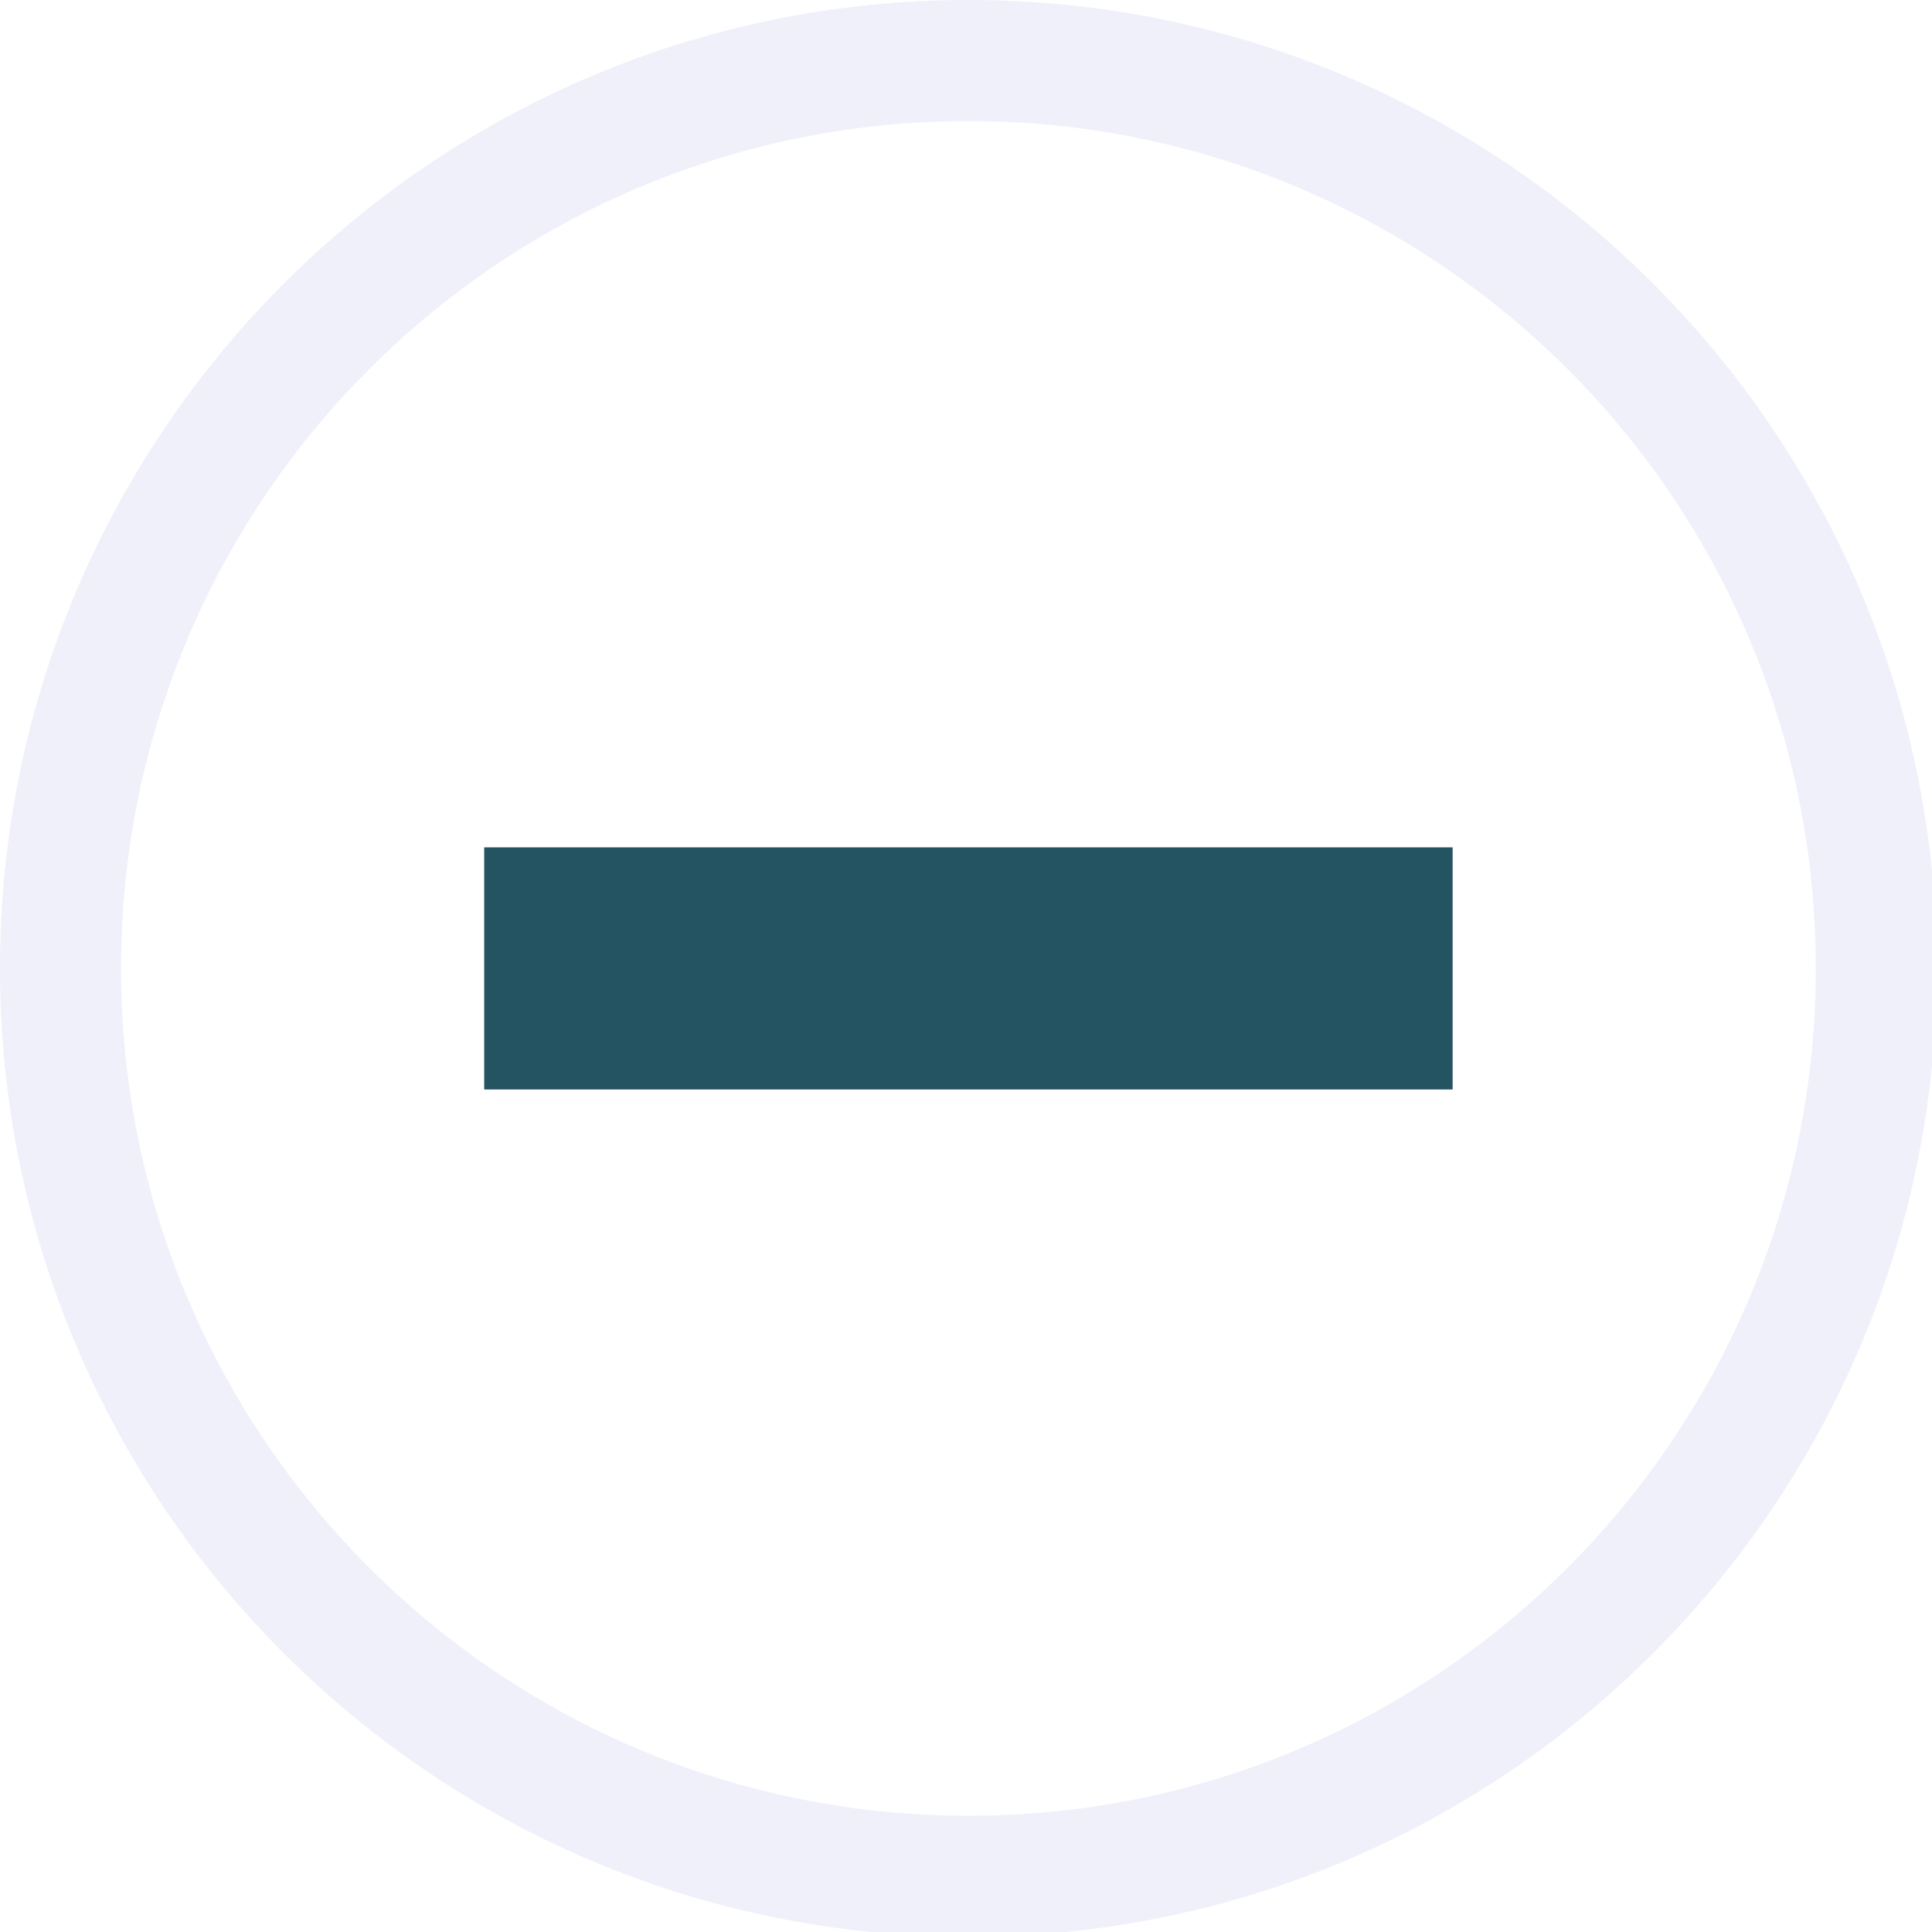
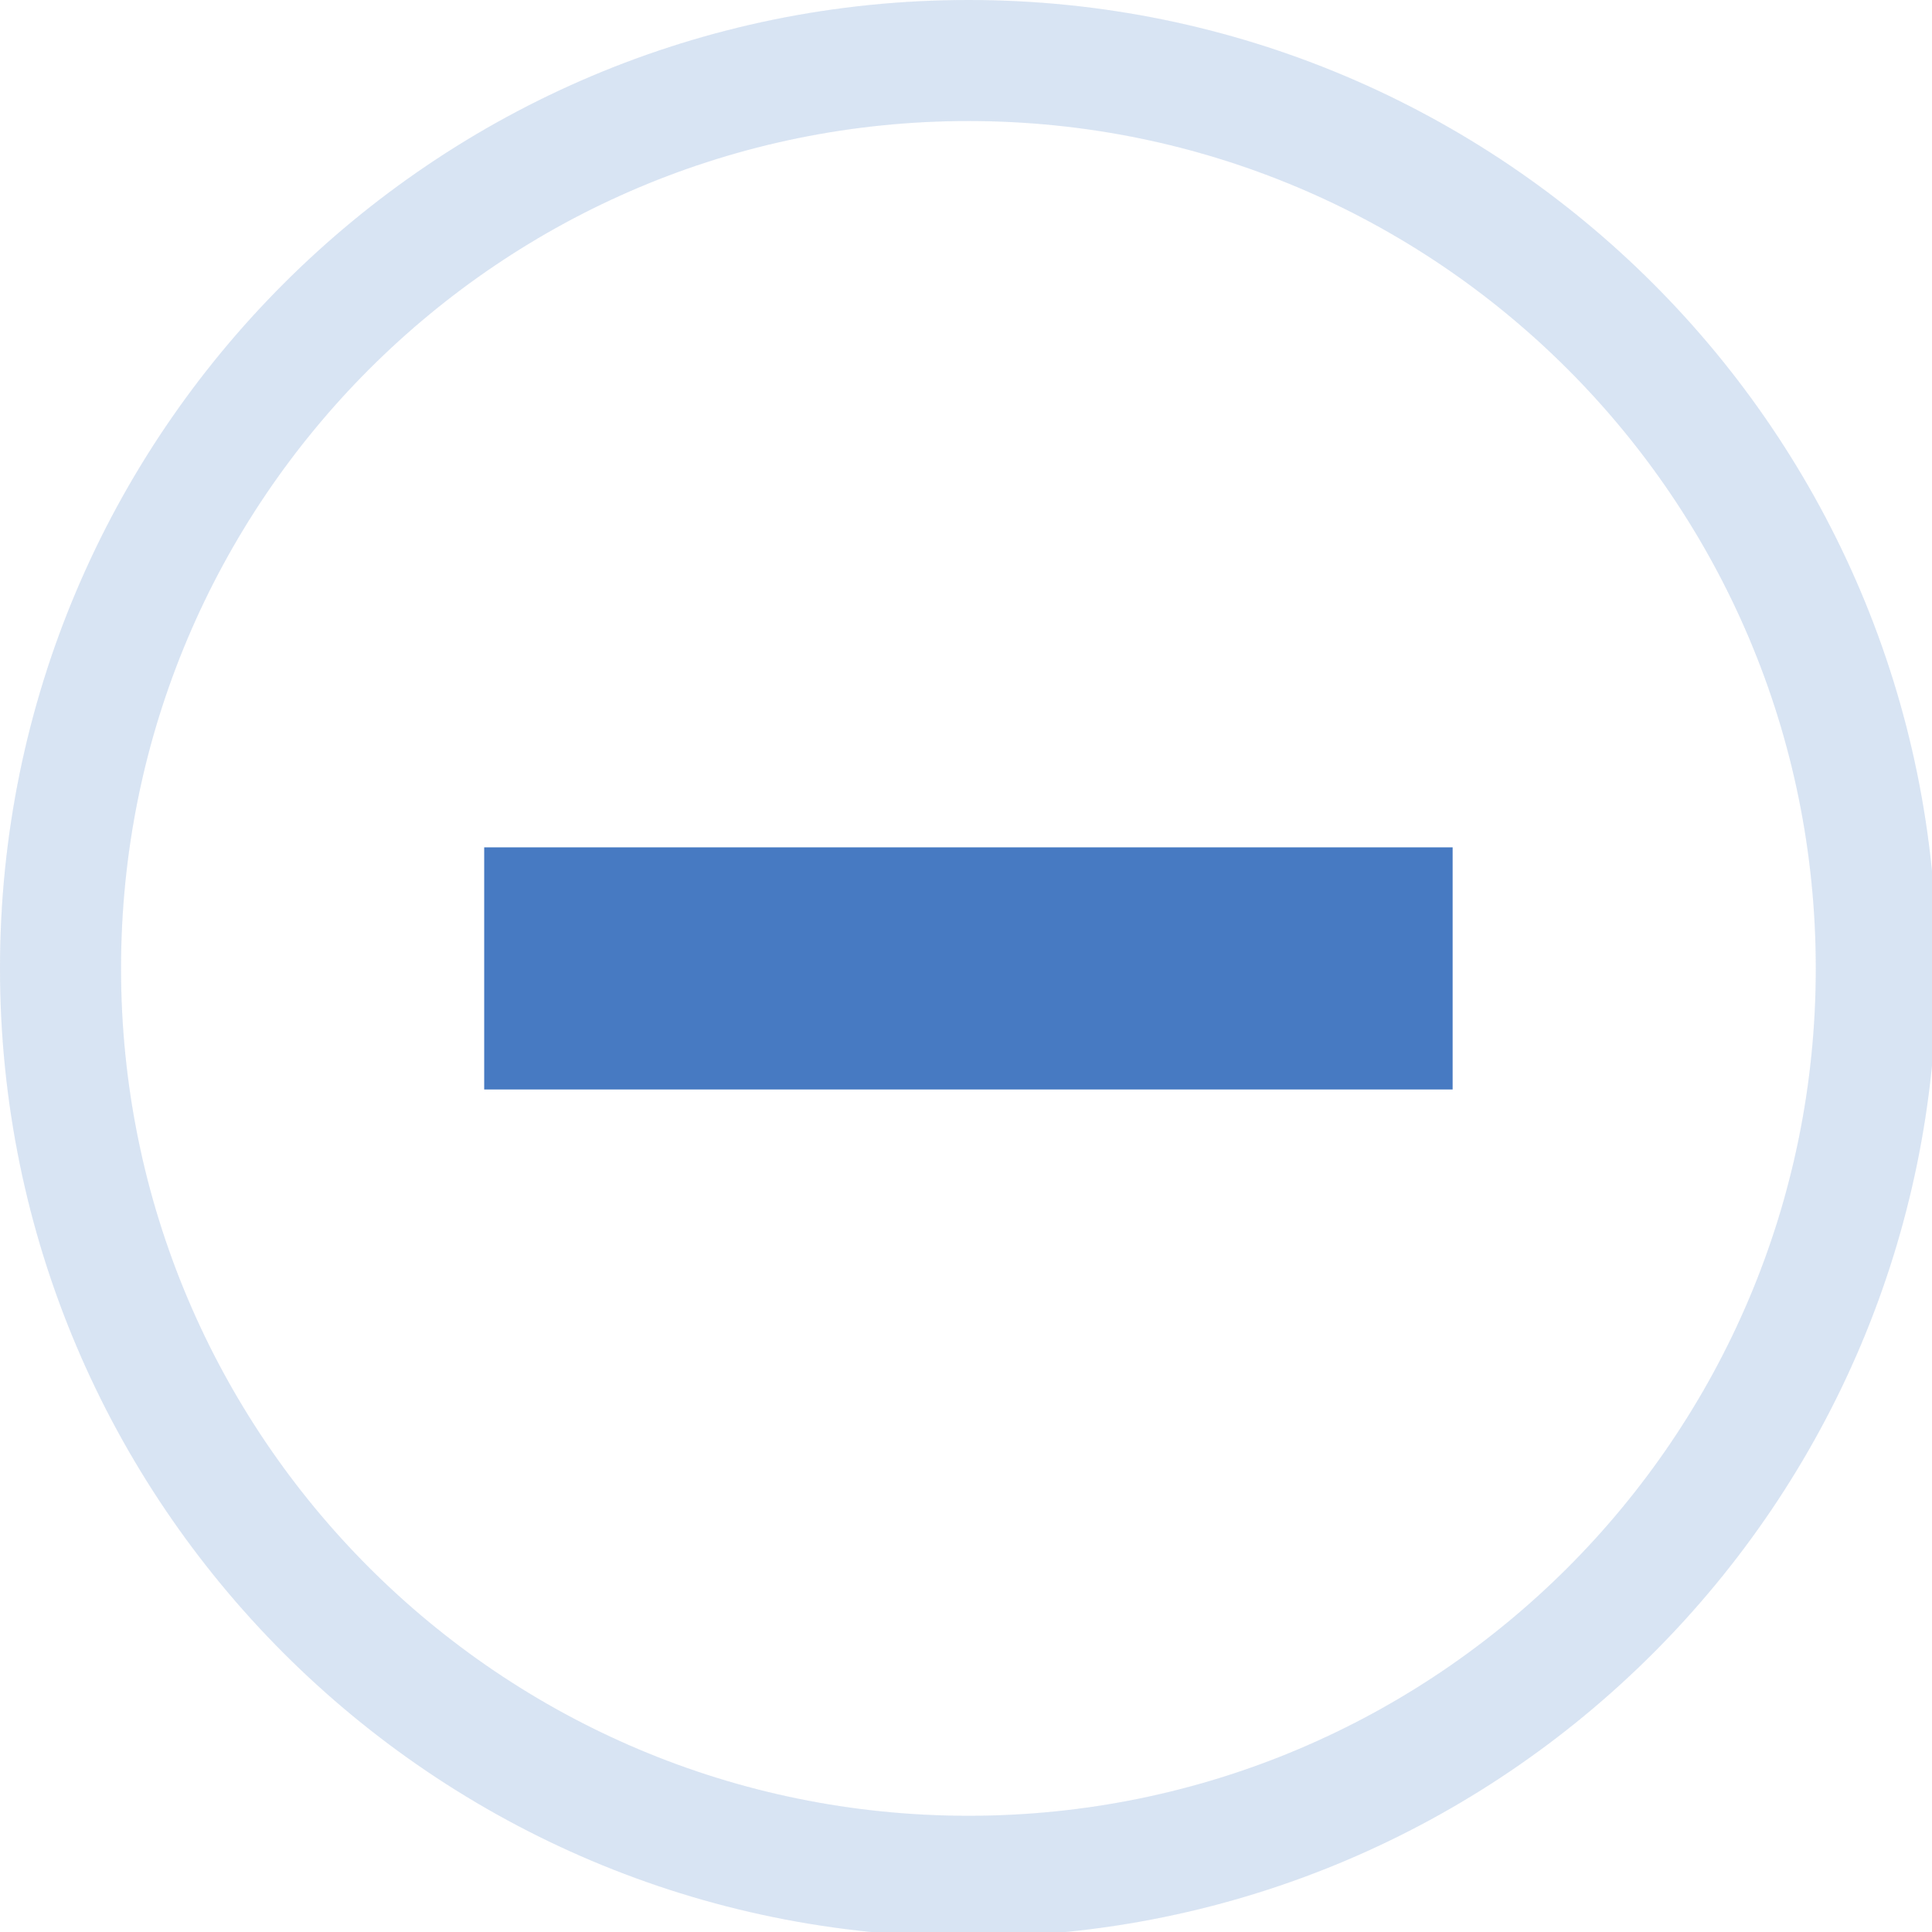
<svg xmlns="http://www.w3.org/2000/svg" width="133pt" height="133pt" viewBox="0 0 133 133" version="1.1">
  <g id="surface1">
-     <path style=" stroke:none;fill-rule:nonzero;fill:#e6e6fa;fill-opacity:0.5;" d="M 66.668 0 C 29.852 0 0 29.852 0 66.668 C 0 103.484 29.852 133.332 66.668 133.332 C 103.484 133.332 133.332 103.484 133.332 66.668 C 133.332 29.852 103.484 0 66.668 0 Z M 66.668 8.332 C 98.895 8.332 125 34.441 125 66.668 C 125 98.895 98.895 125 66.668 125 C 34.441 125 8.332 98.895 8.332 66.668 C 8.332 34.441 34.441 8.332 66.668 8.332 Z M 66.668 8.332 " />
-     <path style=" stroke:none;fill-rule:nonzero;fill:#e6e6fa;fill-opacity:0.15;" d="M 66.668 0 C 29.852 0 0 29.852 0 66.668 C 0 103.484 29.852 133.332 66.668 133.332 C 103.484 133.332 133.332 103.484 133.332 66.668 C 133.332 29.852 103.484 0 66.668 0 Z M 66.668 8.332 C 98.895 8.332 125 34.441 125 66.668 C 125 98.895 98.895 125 66.668 125 C 34.441 125 8.332 98.895 8.332 66.668 C 8.332 34.441 34.441 8.332 66.668 8.332 Z M 66.668 8.332 " />
-     <path style=" stroke:none;fill-rule:nonzero;fill:#245361;fill-opacity:1;" d="M 33.332 58.332 L 100 58.332 L 100 75 L 33.332 75 Z M 33.332 58.332 " />
+     <path style=" stroke:none;fill-rule:nonzero;fill:#bdd0eb;fill-opacity:0.5;" d="M 66.668 0 C 29.852 0 0 29.852 0 66.668 C 0 103.484 29.852 133.332 66.668 133.332 C 103.484 133.332 133.332 103.484 133.332 66.668 C 133.332 29.852 103.484 0 66.668 0 Z M 66.668 8.332 C 98.895 8.332 125 34.441 125 66.668 C 125 98.895 98.895 125 66.668 125 C 34.441 125 8.332 98.895 8.332 66.668 C 8.332 34.441 34.441 8.332 66.668 8.332 Z M 66.668 8.332 " />
+     <path style=" stroke:none;fill-rule:nonzero;fill:#bdd0eb;fill-opacity:0.15;" d="M 66.668 0 C 29.852 0 0 29.852 0 66.668 C 0 103.484 29.852 133.332 66.668 133.332 C 103.484 133.332 133.332 103.484 133.332 66.668 C 133.332 29.852 103.484 0 66.668 0 Z M 66.668 8.332 C 98.895 8.332 125 34.441 125 66.668 C 125 98.895 98.895 125 66.668 125 C 34.441 125 8.332 98.895 8.332 66.668 C 8.332 34.441 34.441 8.332 66.668 8.332 Z M 66.668 8.332 " />
+     <path style=" stroke:none;fill-rule:nonzero;fill:#477ac2;fill-opacity:1;" d="M 33.332 58.332 L 100 58.332 L 100 75 L 33.332 75 Z M 33.332 58.332 " />
  </g>
</svg>
